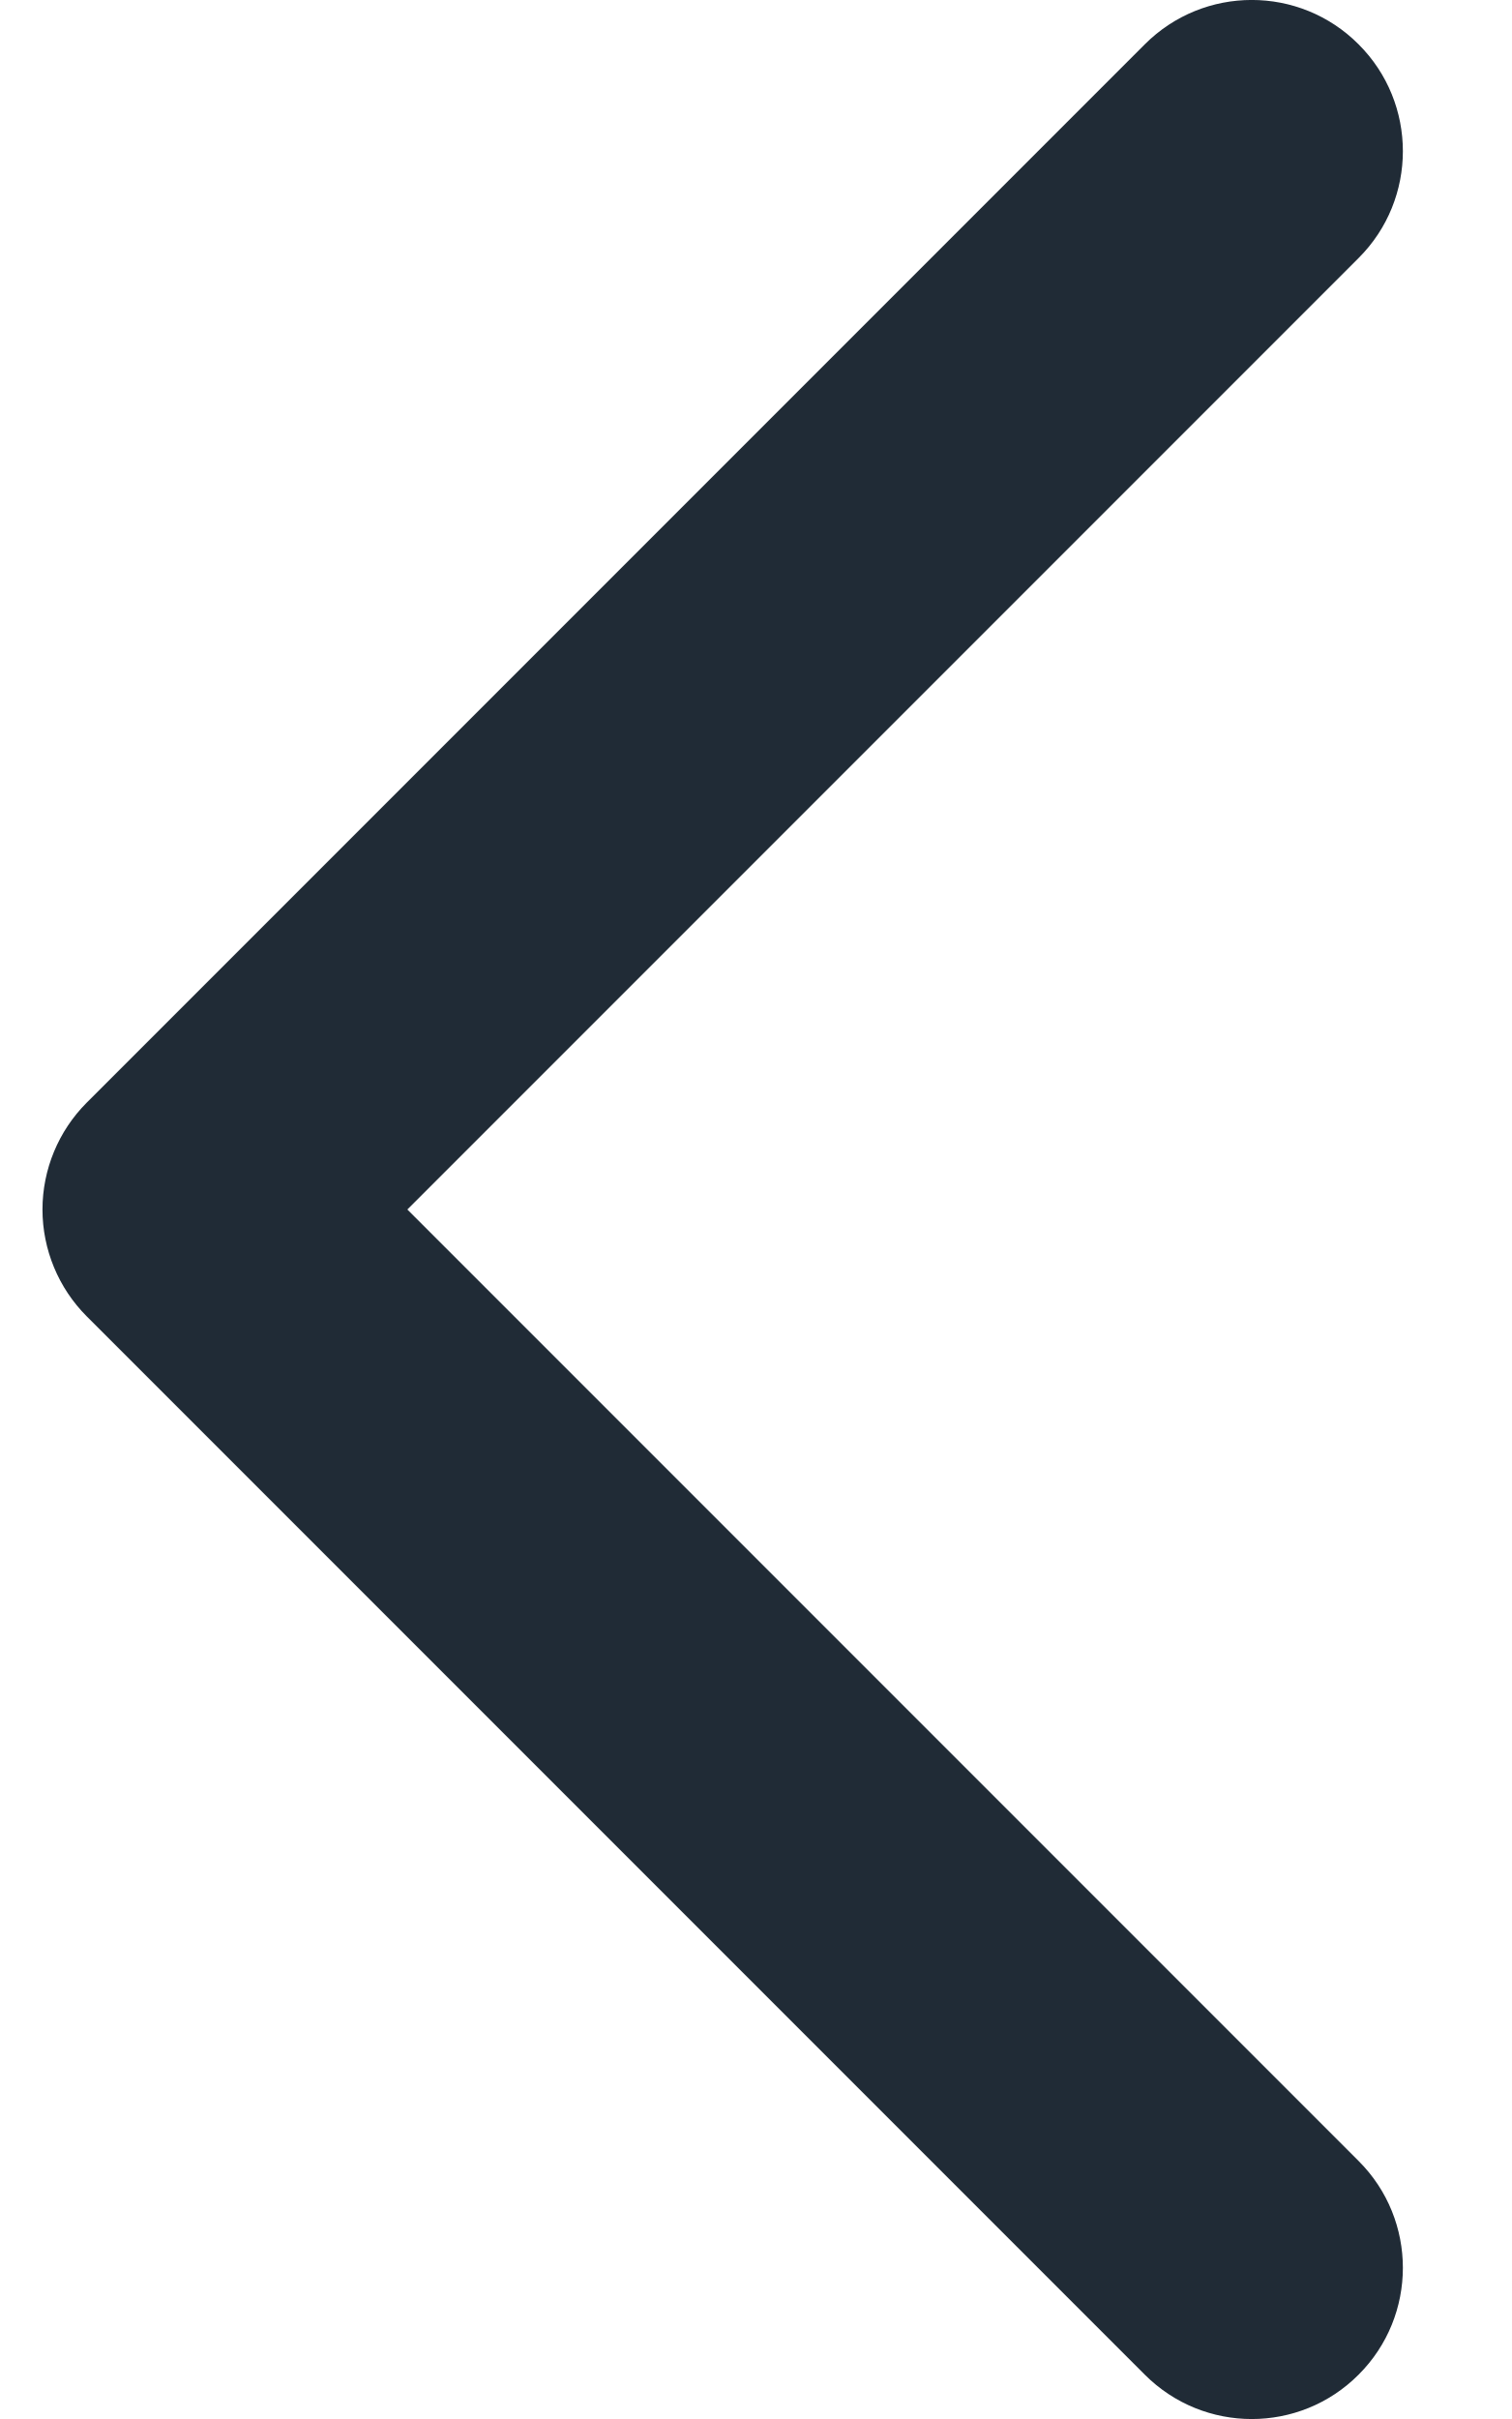
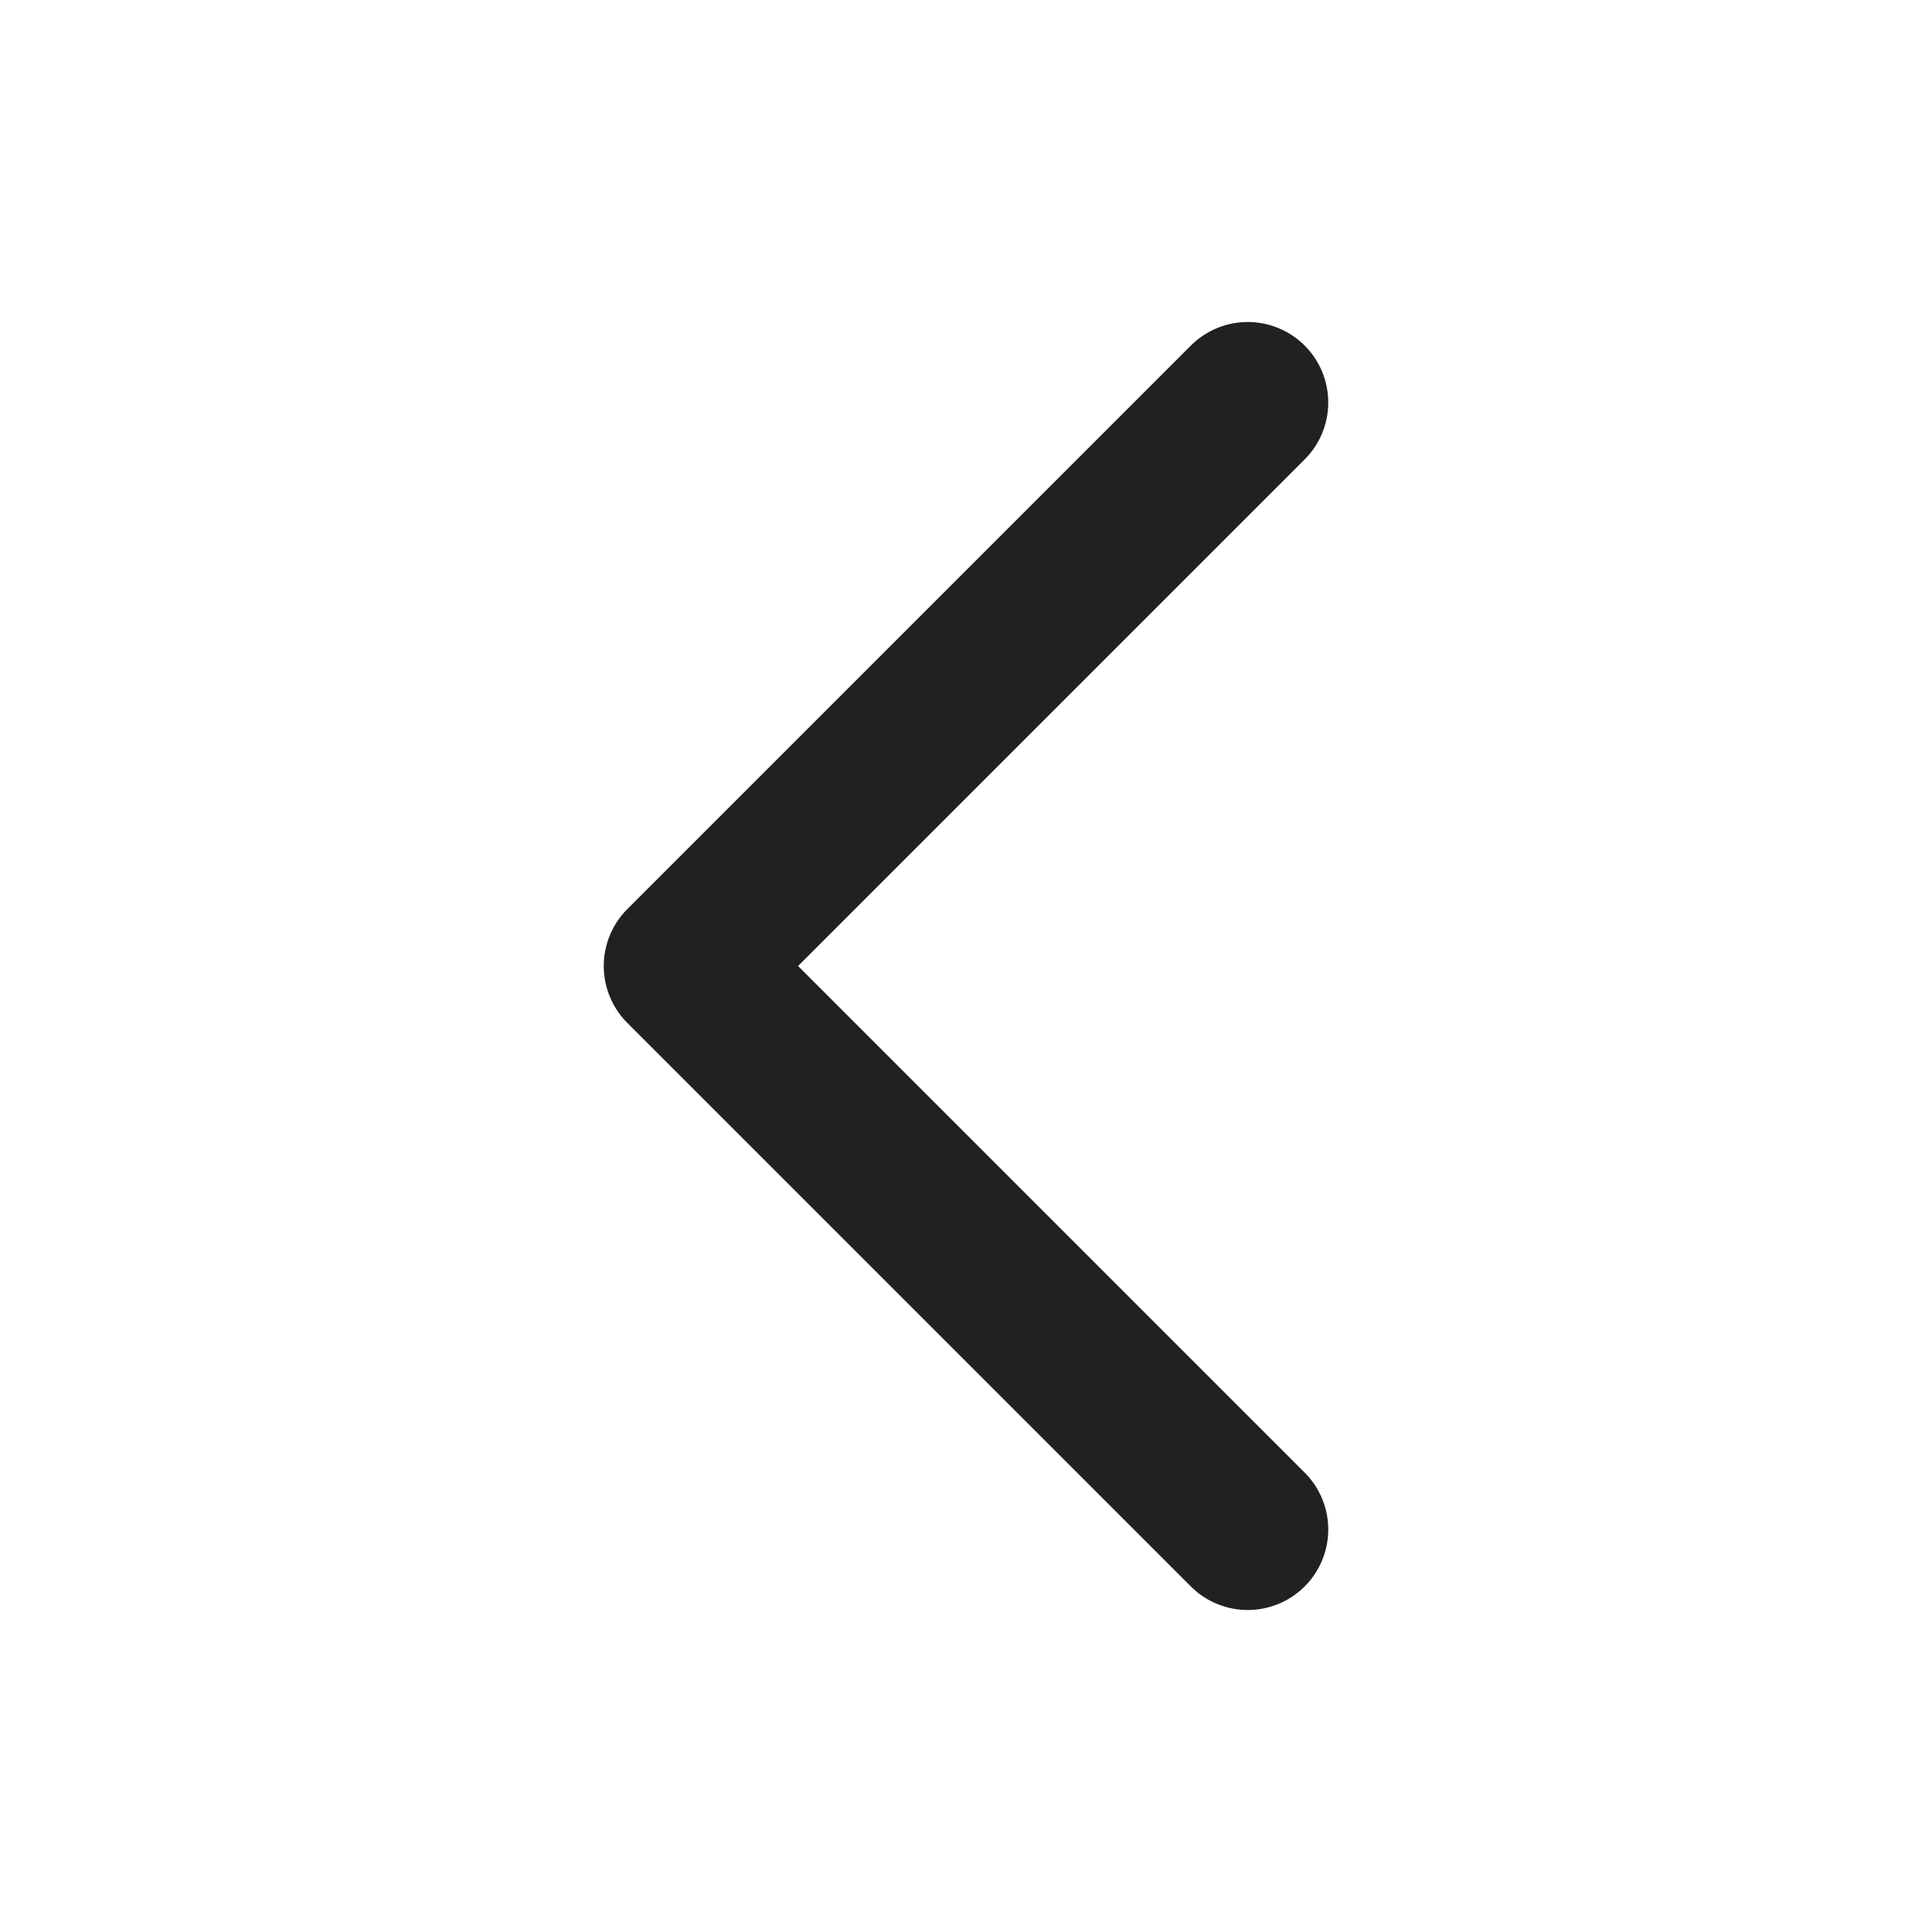
- <svg xmlns="http://www.w3.org/2000/svg" width="10" height="16" viewBox="0 0 10 16" fill="none">
-   <path fill-rule="evenodd" clip-rule="evenodd" d="M0.281 8C0.281 8.265 0.387 8.52 0.574 8.707L7.574 15.707C7.965 16.098 8.598 16.098 8.988 15.707C9.379 15.317 9.379 14.683 8.988 14.293L2.695 8L8.988 1.707C9.379 1.317 9.379 0.683 8.988 0.293C8.598 -0.098 7.965 -0.098 7.574 0.293L0.574 7.293C0.387 7.48 0.281 7.735 0.281 8Z" fill="#202B36" />
+ <svg xmlns="http://www.w3.org/2000/svg" id="Layer_3" data-name="Layer 3" viewBox="0 0 24 24">
+   <defs>
+     <style>.cls-1{fill:none;stroke:#212121;stroke-linecap:round;stroke-linejoin:round;stroke-width:2px;}</style>
+   </defs>
+   <g id="chevron-down">
+     <polyline class="cls-1" points="15.5 5 8.5 12 15.5 19" />
+   </g>
</svg>
